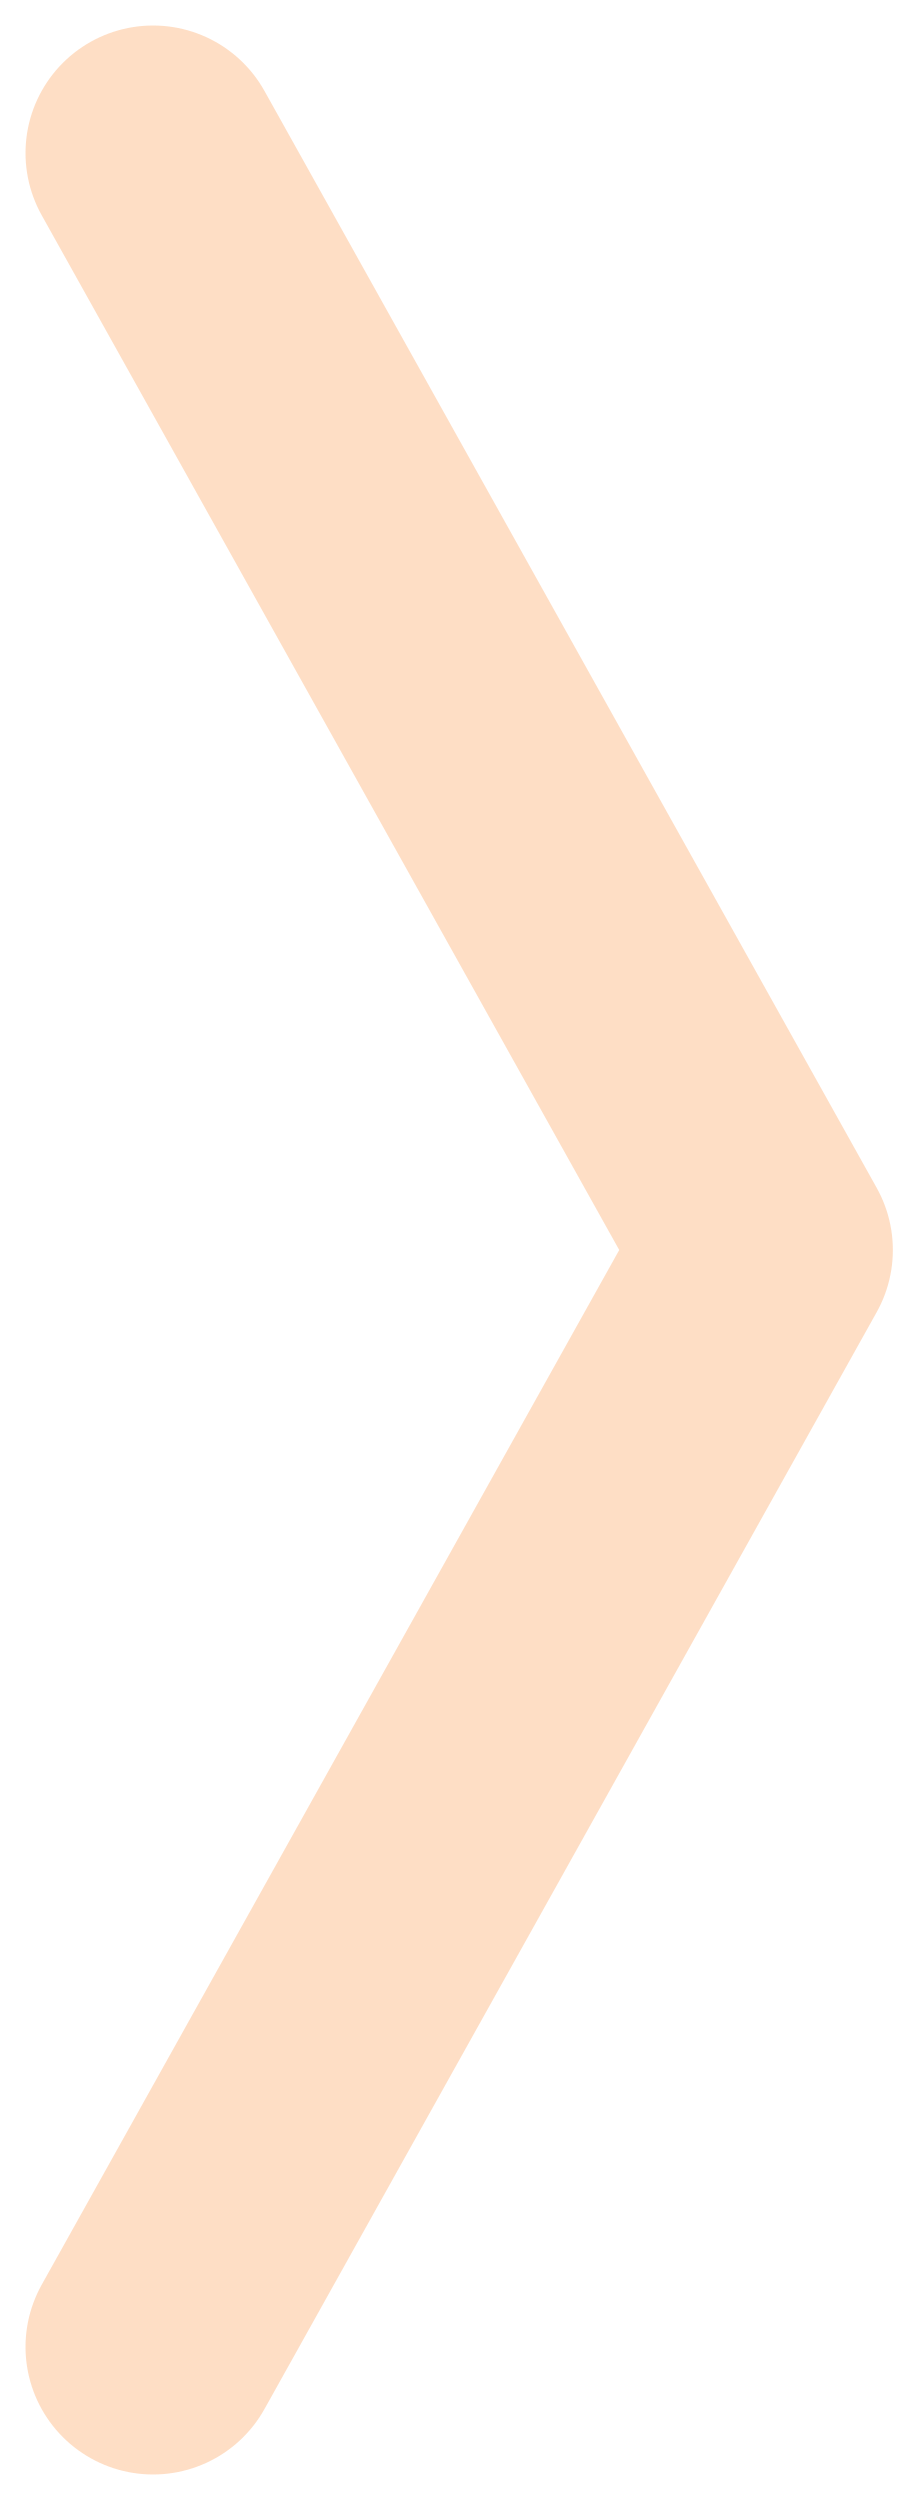
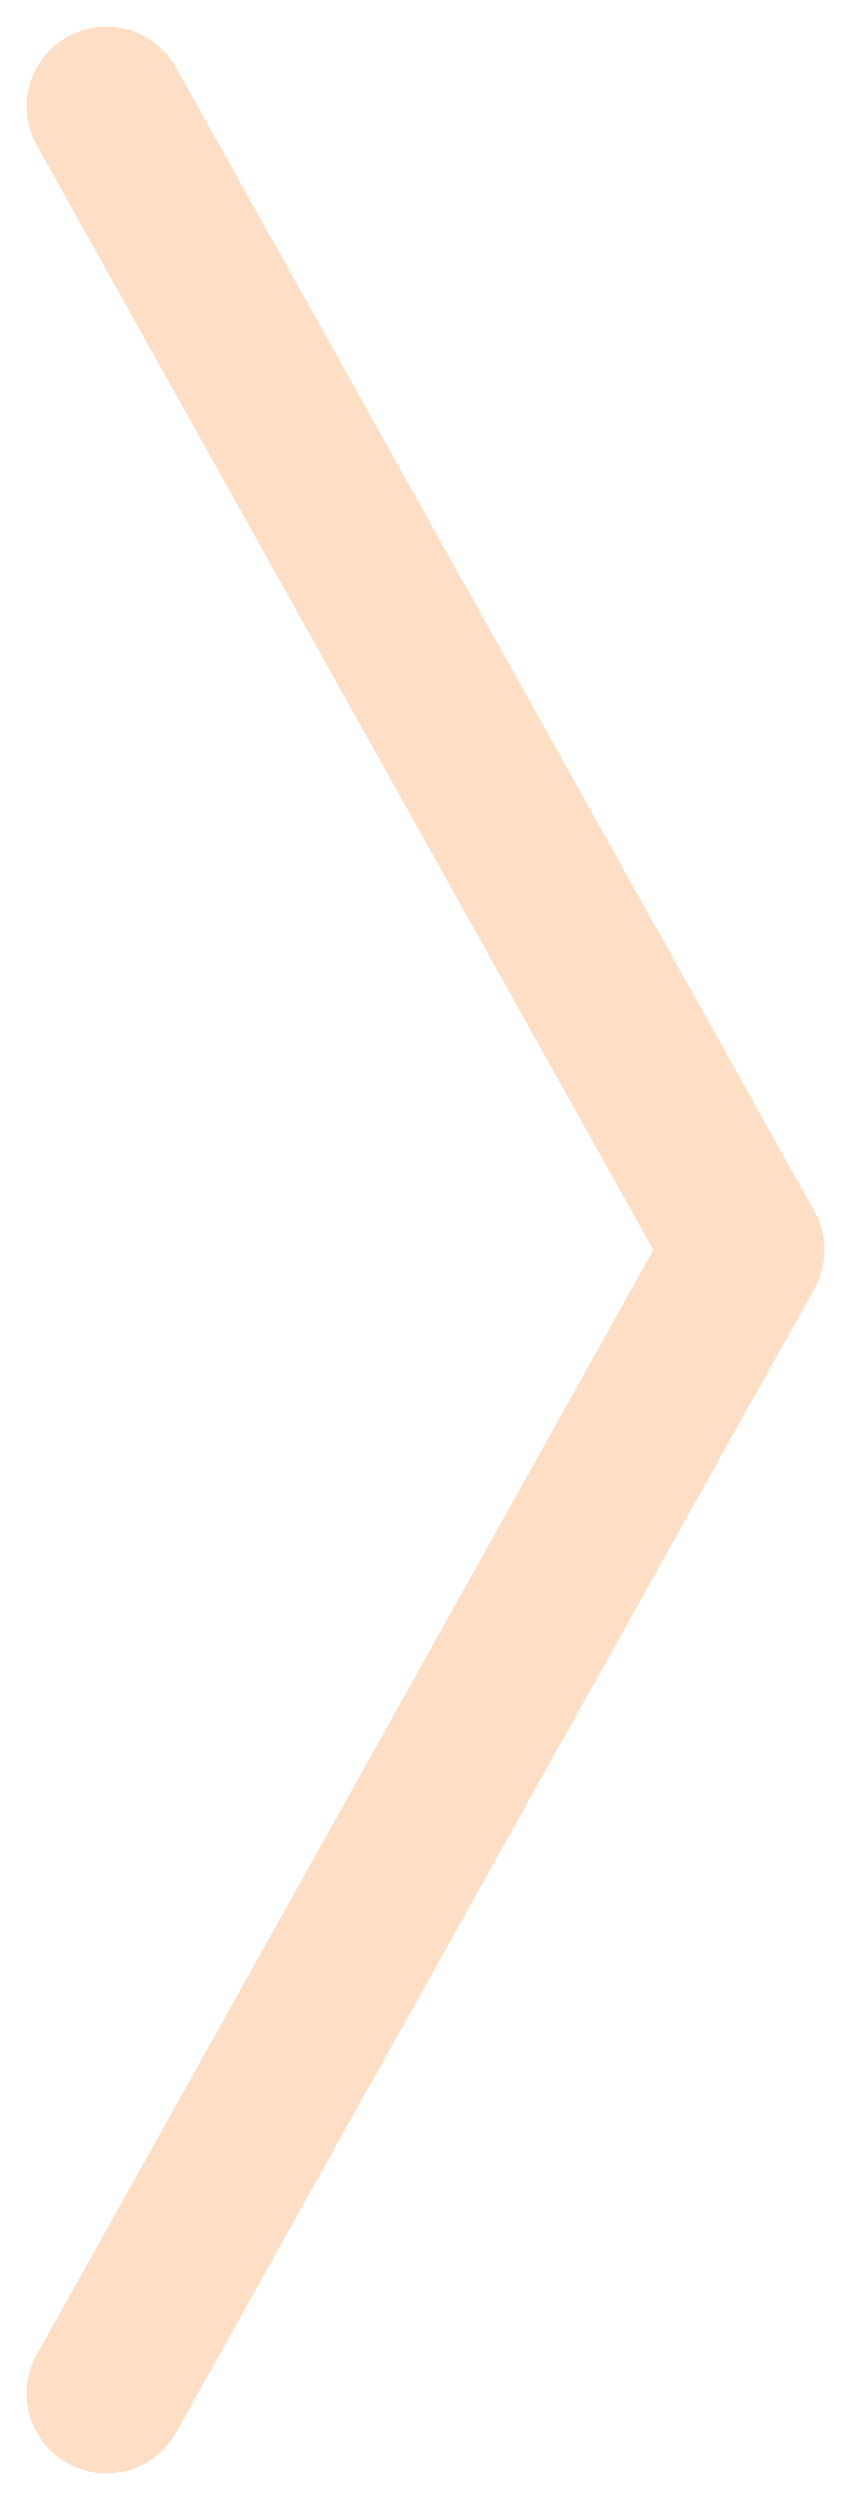
- <svg xmlns="http://www.w3.org/2000/svg" width="18" height="49" viewBox="0 0 18 49" fill="none">
-   <path d="M3 3L15 24.5L3 46" stroke="#FB923C" stroke-opacity="0.3" stroke-width="5" stroke-linecap="round" stroke-linejoin="round" />
+ <svg xmlns="http://www.w3.org/2000/svg" width="16" height="47" viewBox="0 0 16 47" fill="none">
+   <path d="M2 2L14 23.5L2 45" stroke="#FB923C" stroke-opacity="0.3" stroke-width="3" stroke-linecap="round" stroke-linejoin="round" />
</svg>
